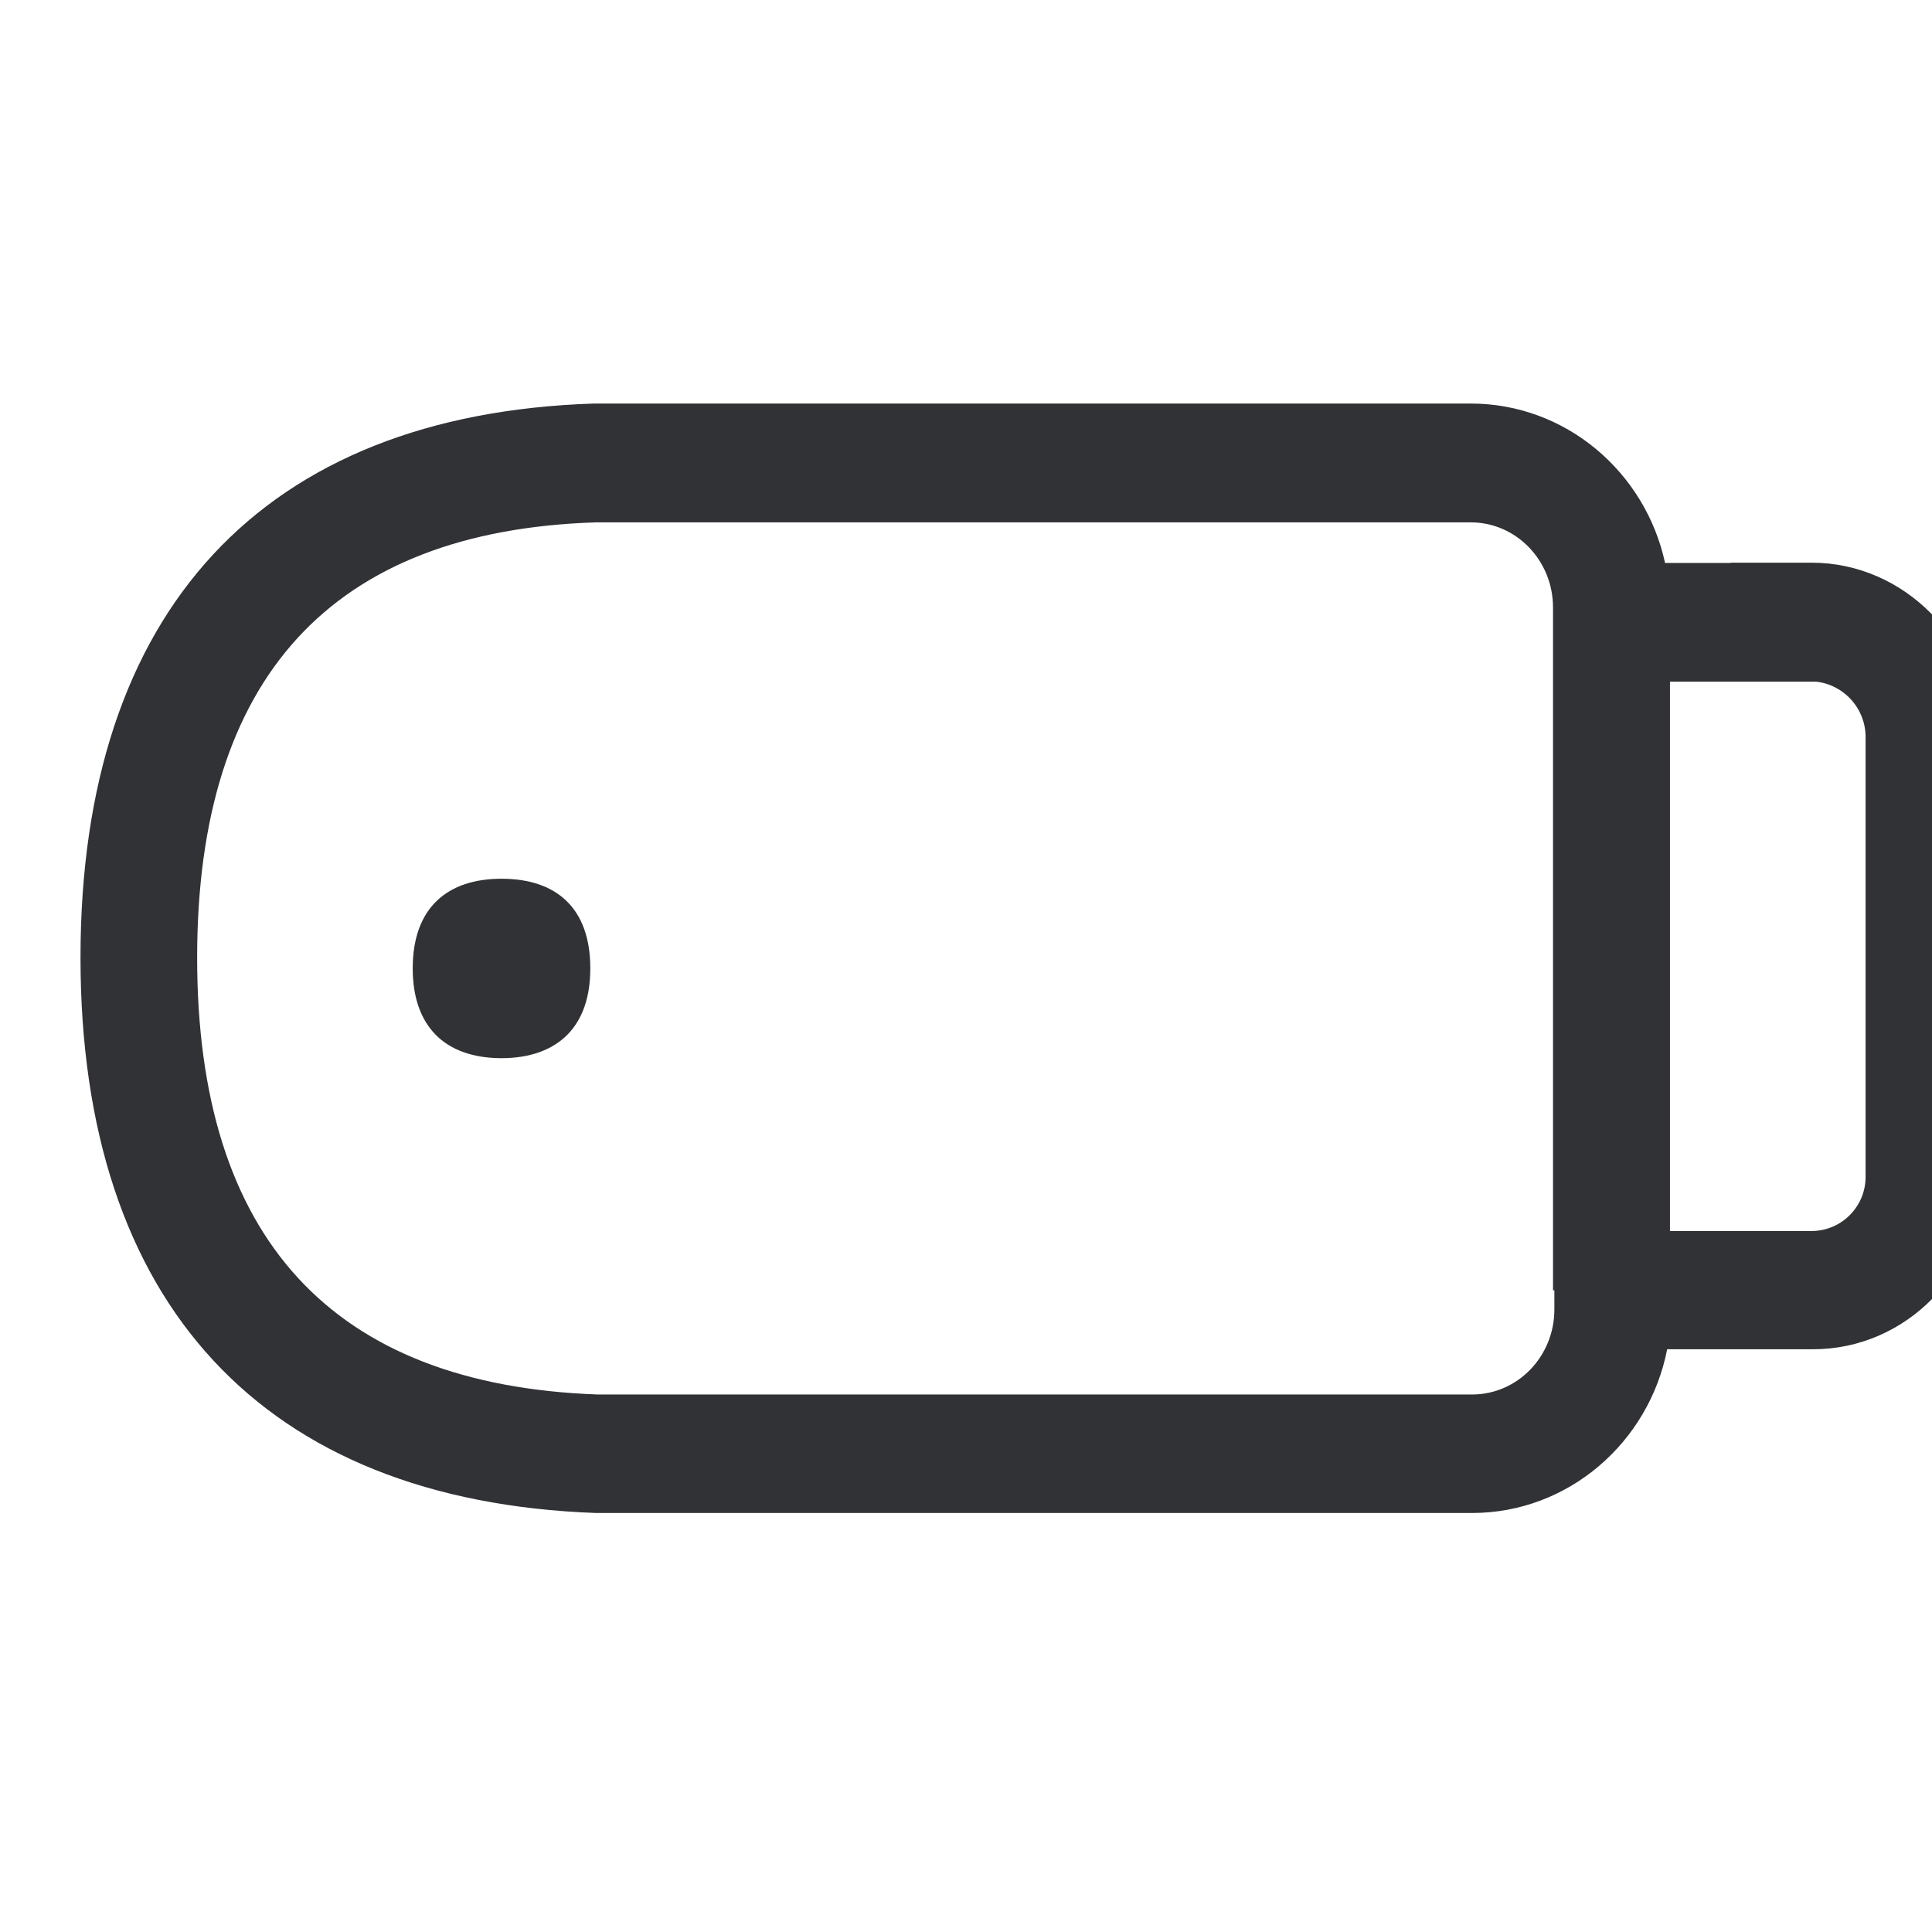
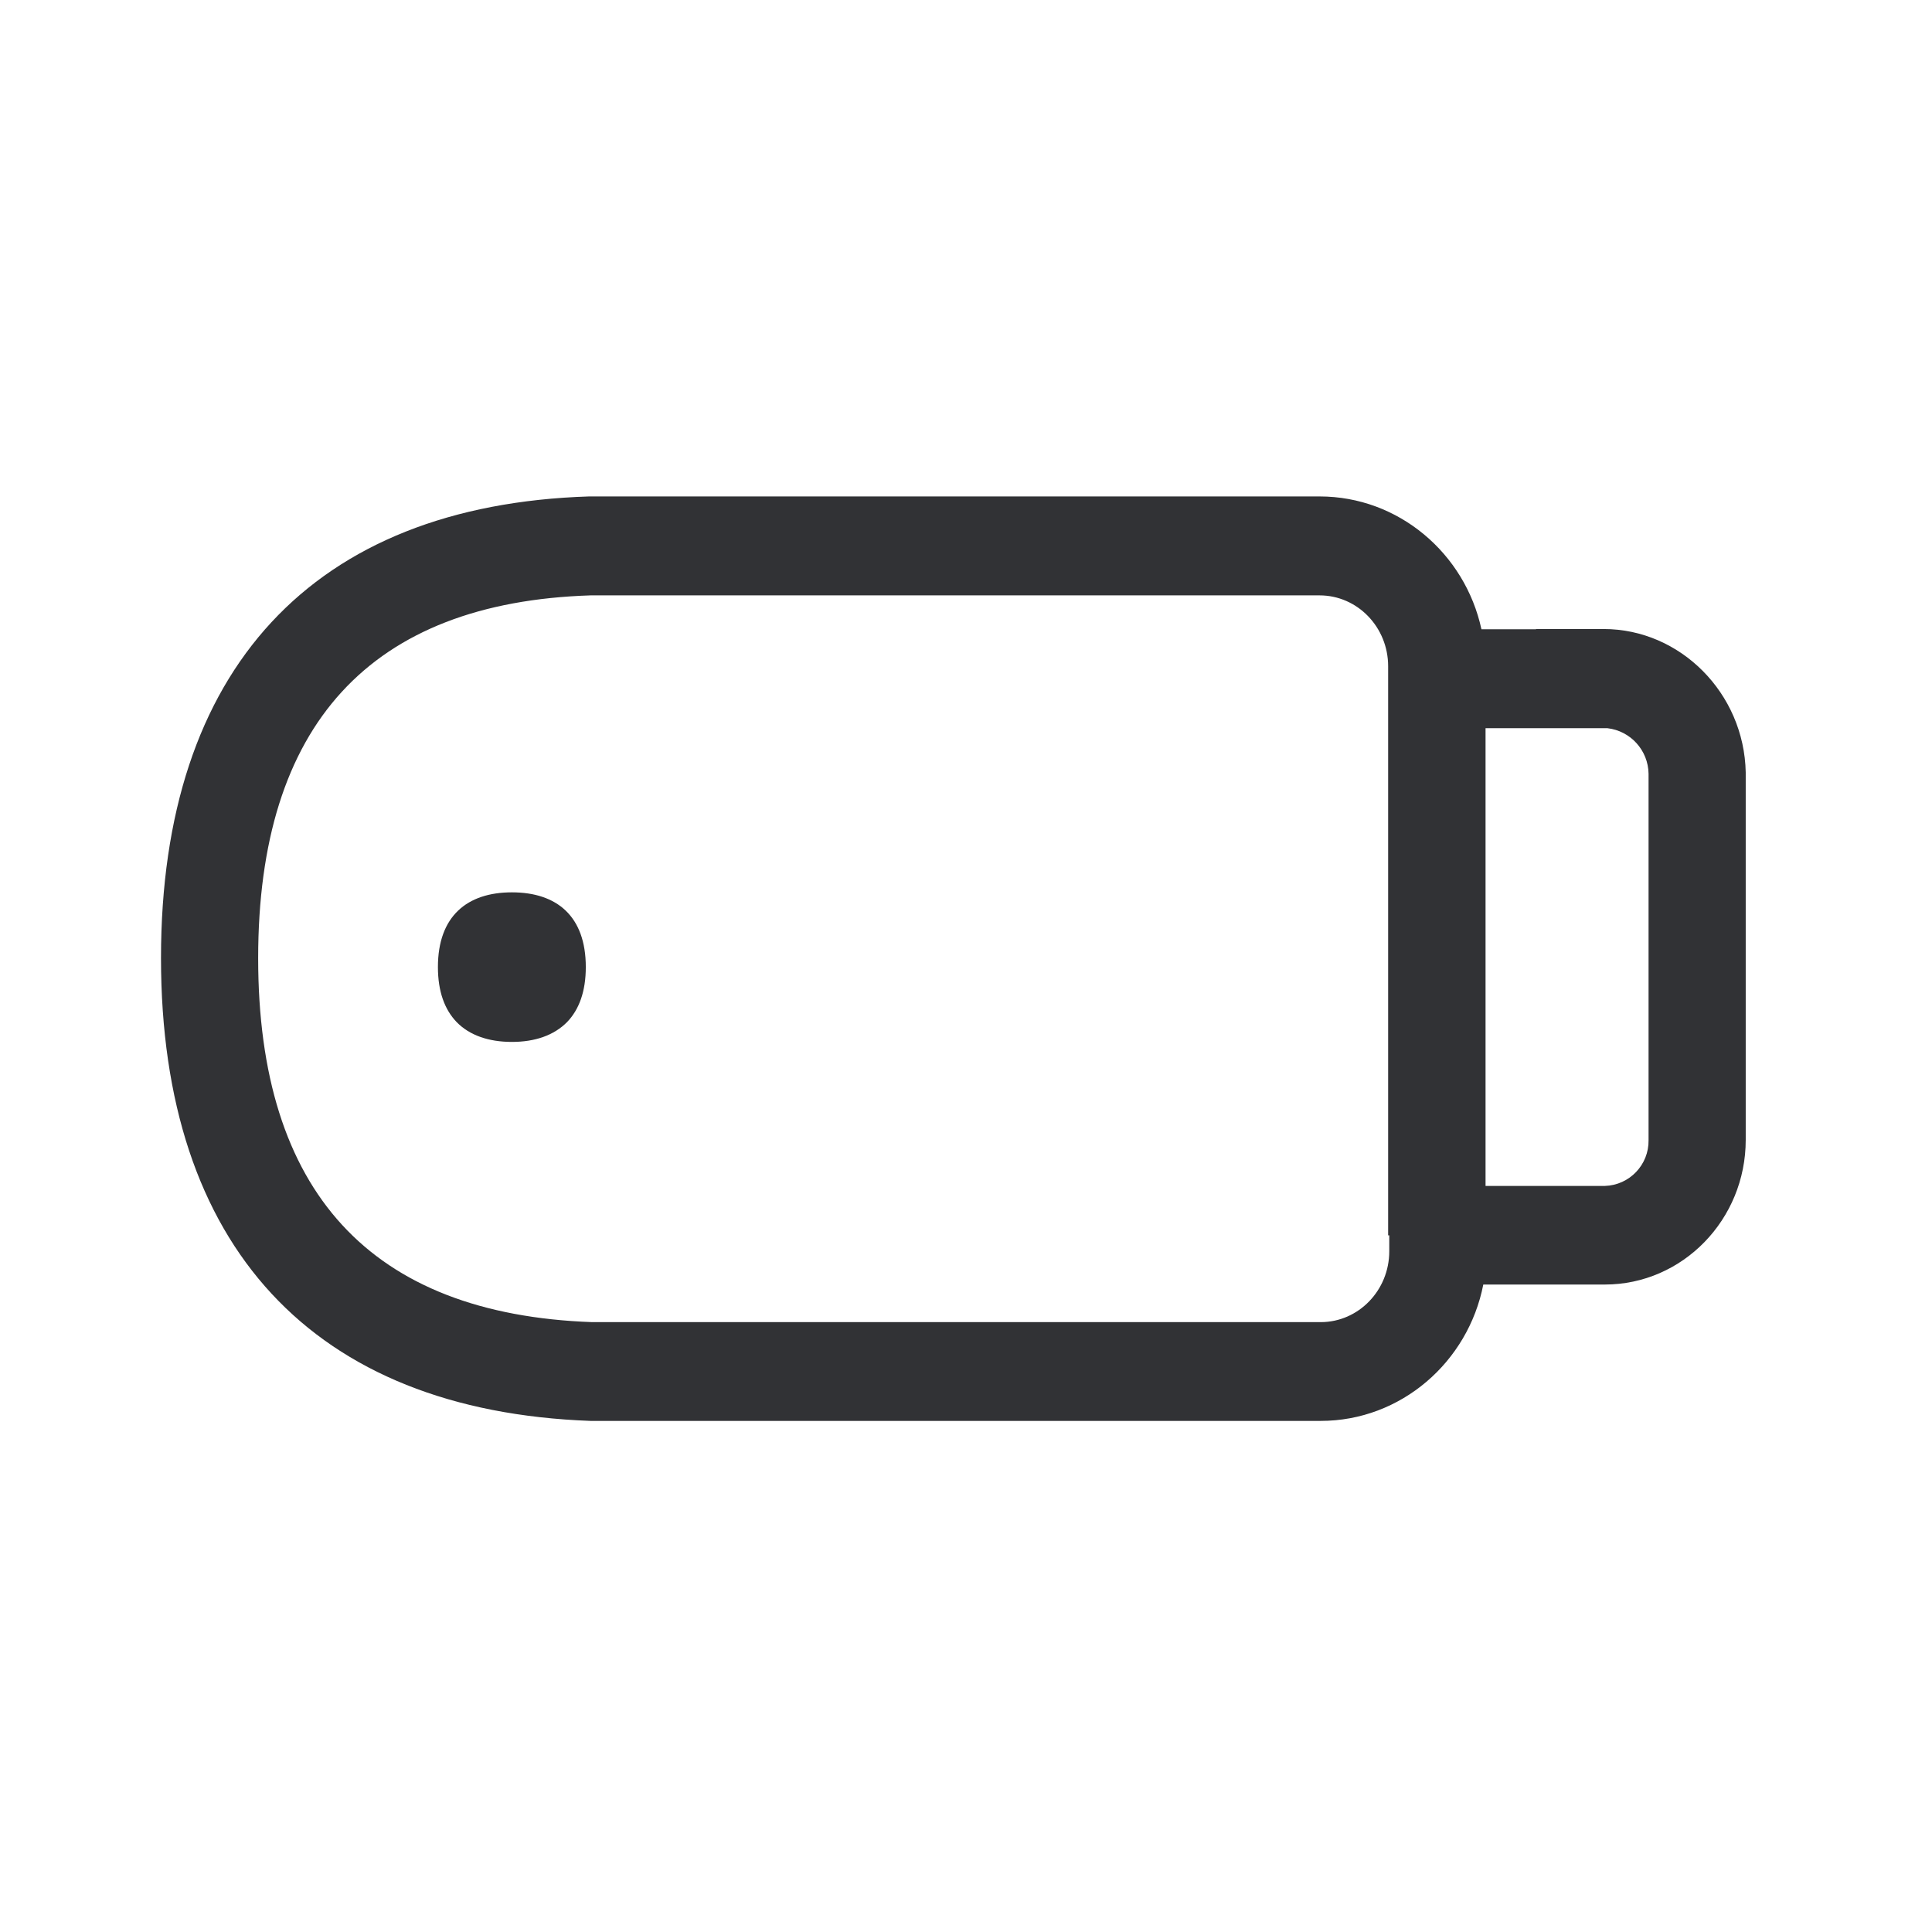
<svg xmlns="http://www.w3.org/2000/svg" width="24" height="24" viewBox="0 0 24 24">
-   <path d="M6.23 10.916c.67 0 1.103.353 1.103 1.113 0 .366-.101.635-.28.82-.194.198-.477.296-.823.296s-.632-.098-.823-.296c-.178-.185-.28-.454-.28-.82 0-.76.438-1.113 1.103-1.113zm16.945 3.694V9.148a.693.693 0 00-.612-.68h-1.818v6.824h1.778a.673.673 0 00.652-.682zm-4.888 2.713c.565 0 1.022-.474 1.022-1.056v-.238h-.017V7.545c0-.582-.457-1.056-1.021-1.056H7.403c-3.28.104-4.954 1.926-4.954 5.408 0 3.483 1.674 5.308 4.978 5.426h10.86zM22.506 6.99c1.143 0 2.094.958 2.118 2.138v5.479c0 1.186-.942 2.154-2.101 2.154H20.71c-.225 1.157-1.227 2.034-2.424 2.034H7.403C3.266 18.644 1 16.193 1 11.895c0-4.307 2.266-6.75 6.38-6.882h10.89c1.18 0 2.169.85 2.414 1.98h.813V6.99h1.009z" fill="#313235" fill-rule="nonzero" />
+   <path d="M6.359 11.085c.557 0 .918.295.918.928 0 .305-.084.529-.232.683-.163.165-.398.247-.686.247-.289 0-.527-.082-.687-.247-.148-.154-.232-.378-.232-.683 0-.633.364-.928.919-.928zm14.12 3.079V9.612a.578.578 0 00-.51-.566h-1.515v5.686h1.482a.56.56 0 00.543-.568zm-4.073 2.26c.47 0 .852-.395.852-.88v-.198h-.014v-7.07c0-.485-.381-.88-.852-.88H7.336c-2.734.087-4.129 1.605-4.129 4.507 0 2.902 1.395 4.423 4.149 4.521h9.05zm3.516-8.61c.952 0 1.745.798 1.764 1.781v4.566c0 .989-.784 1.796-1.75 1.796h-1.51c-.188.963-1.023 1.694-2.02 1.694h-9.07C3.888 17.525 2 15.483 2 11.901c0-3.589 1.888-5.625 5.317-5.734h9.075c.983 0 1.807.708 2.011 1.65h.678v-.003h.84z" fill="#313235" fill-rule="nonzero" />
</svg>
